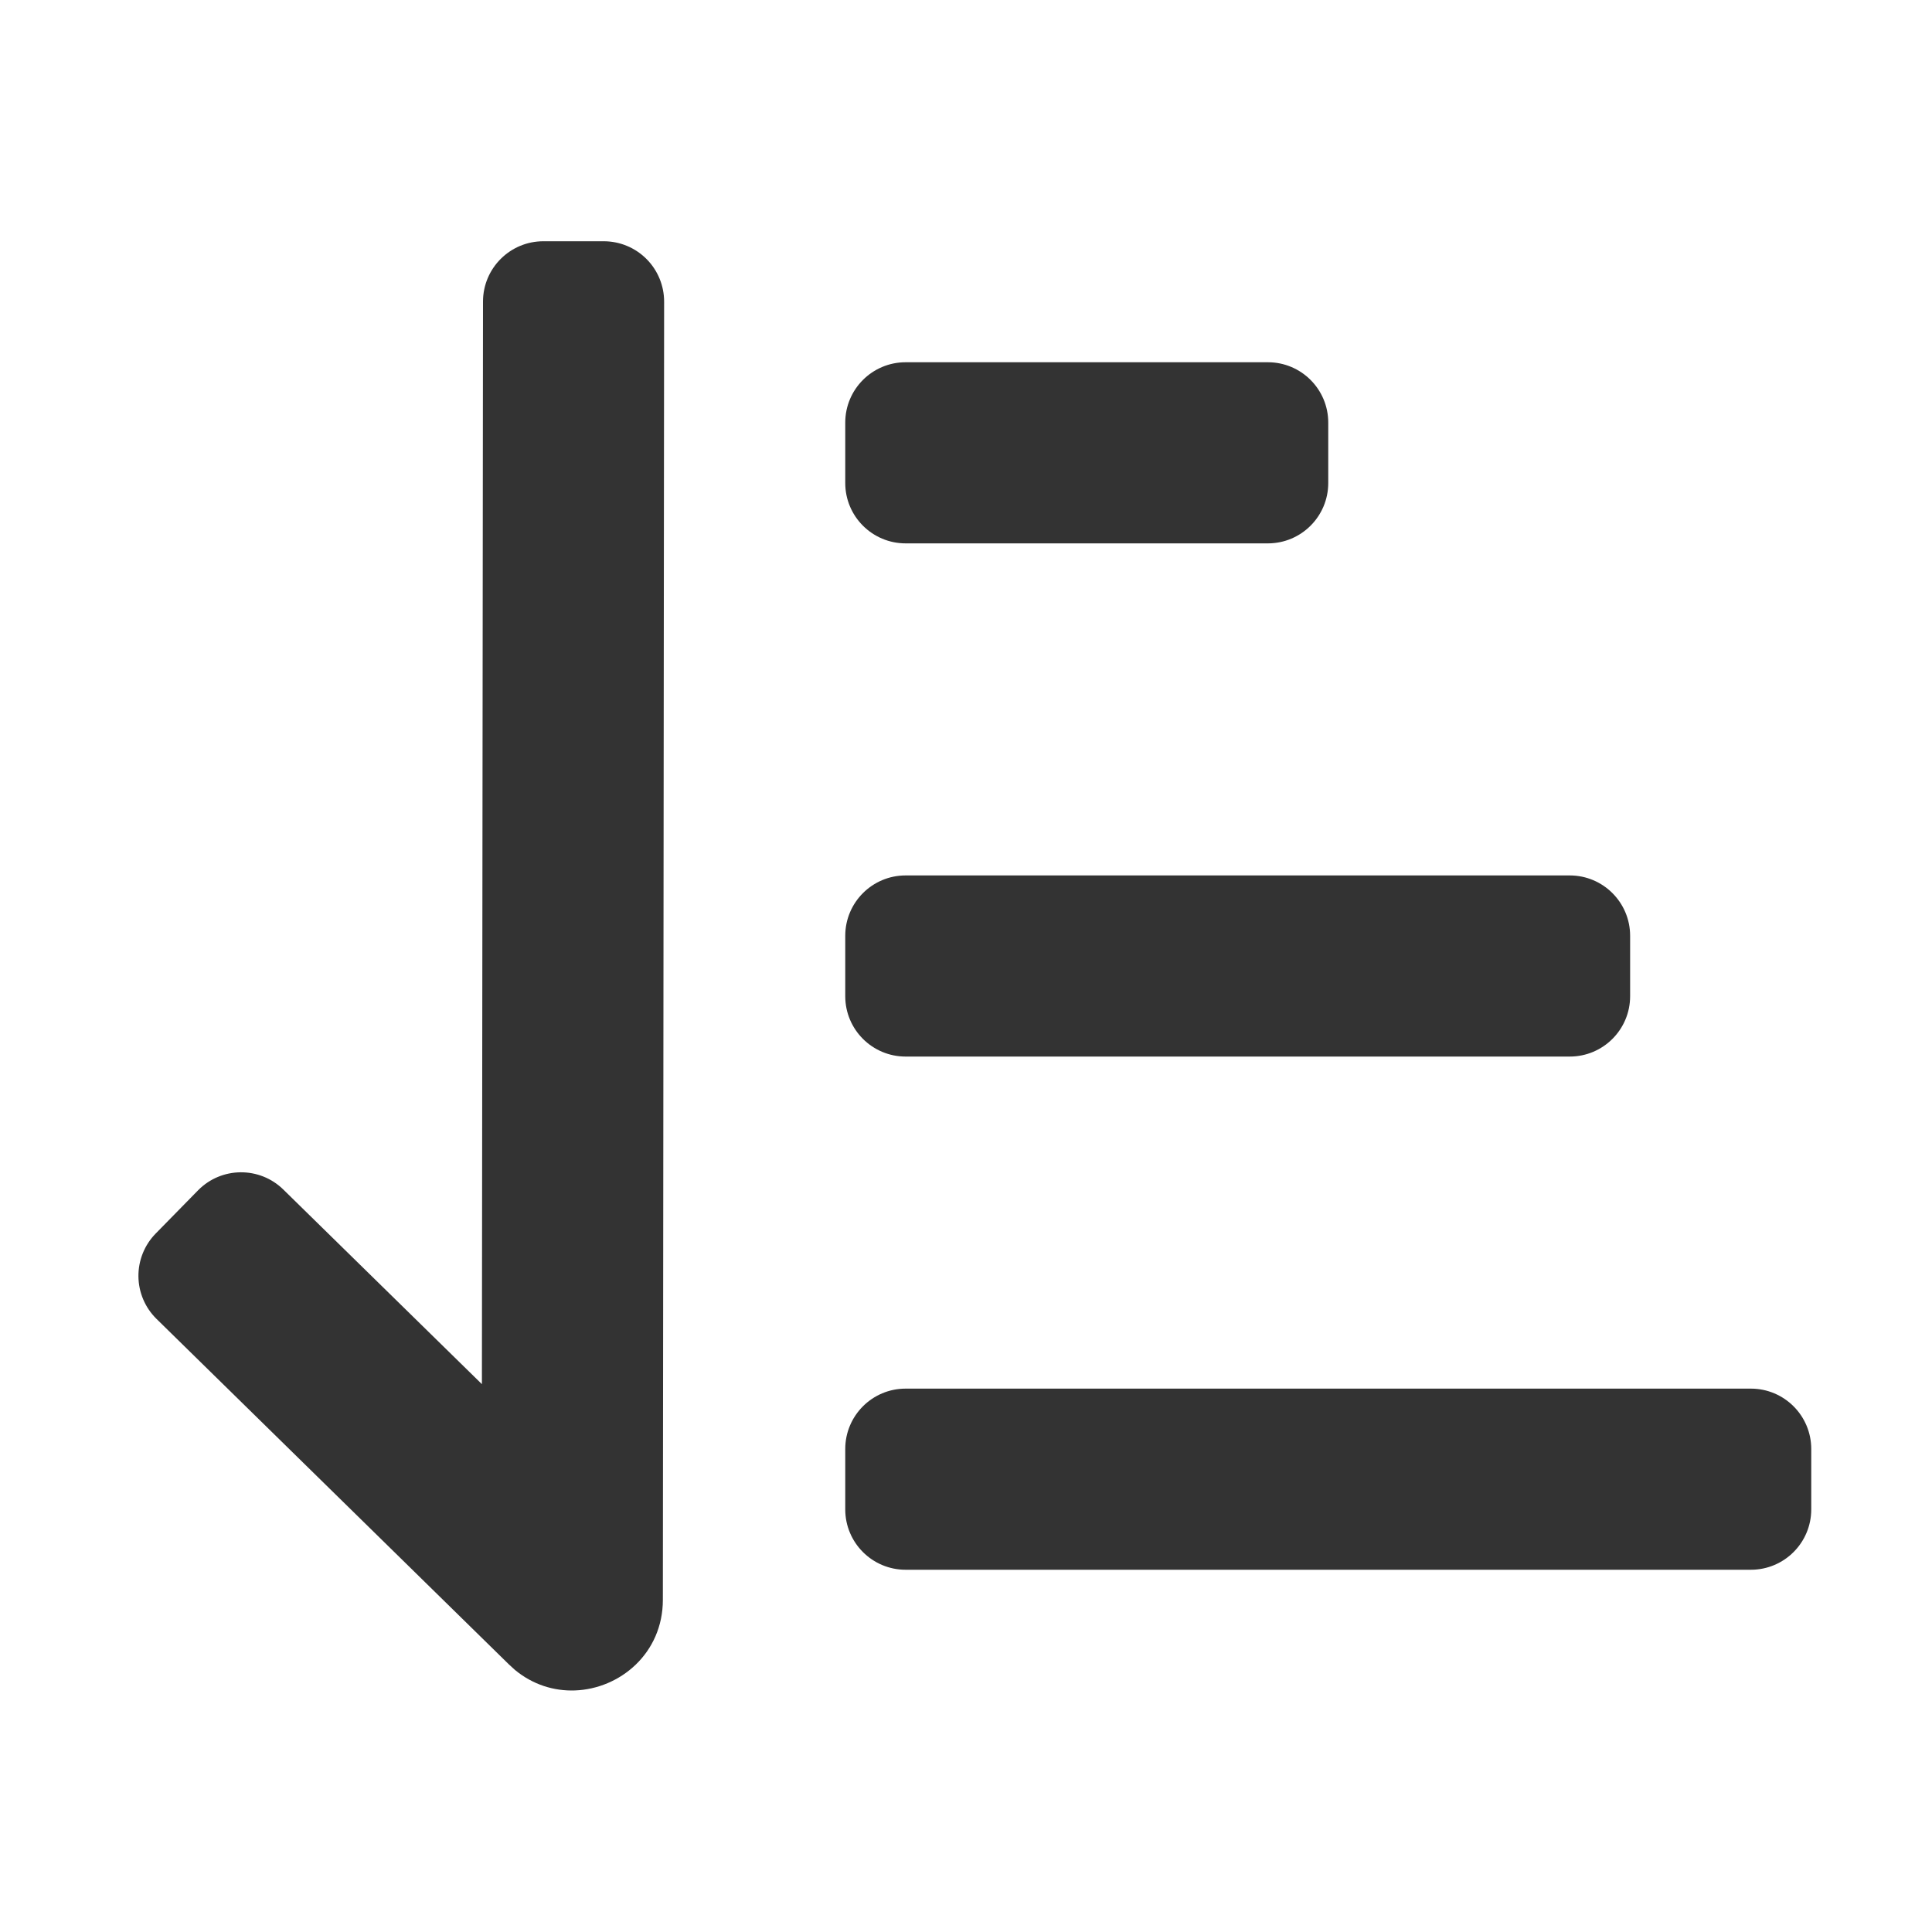
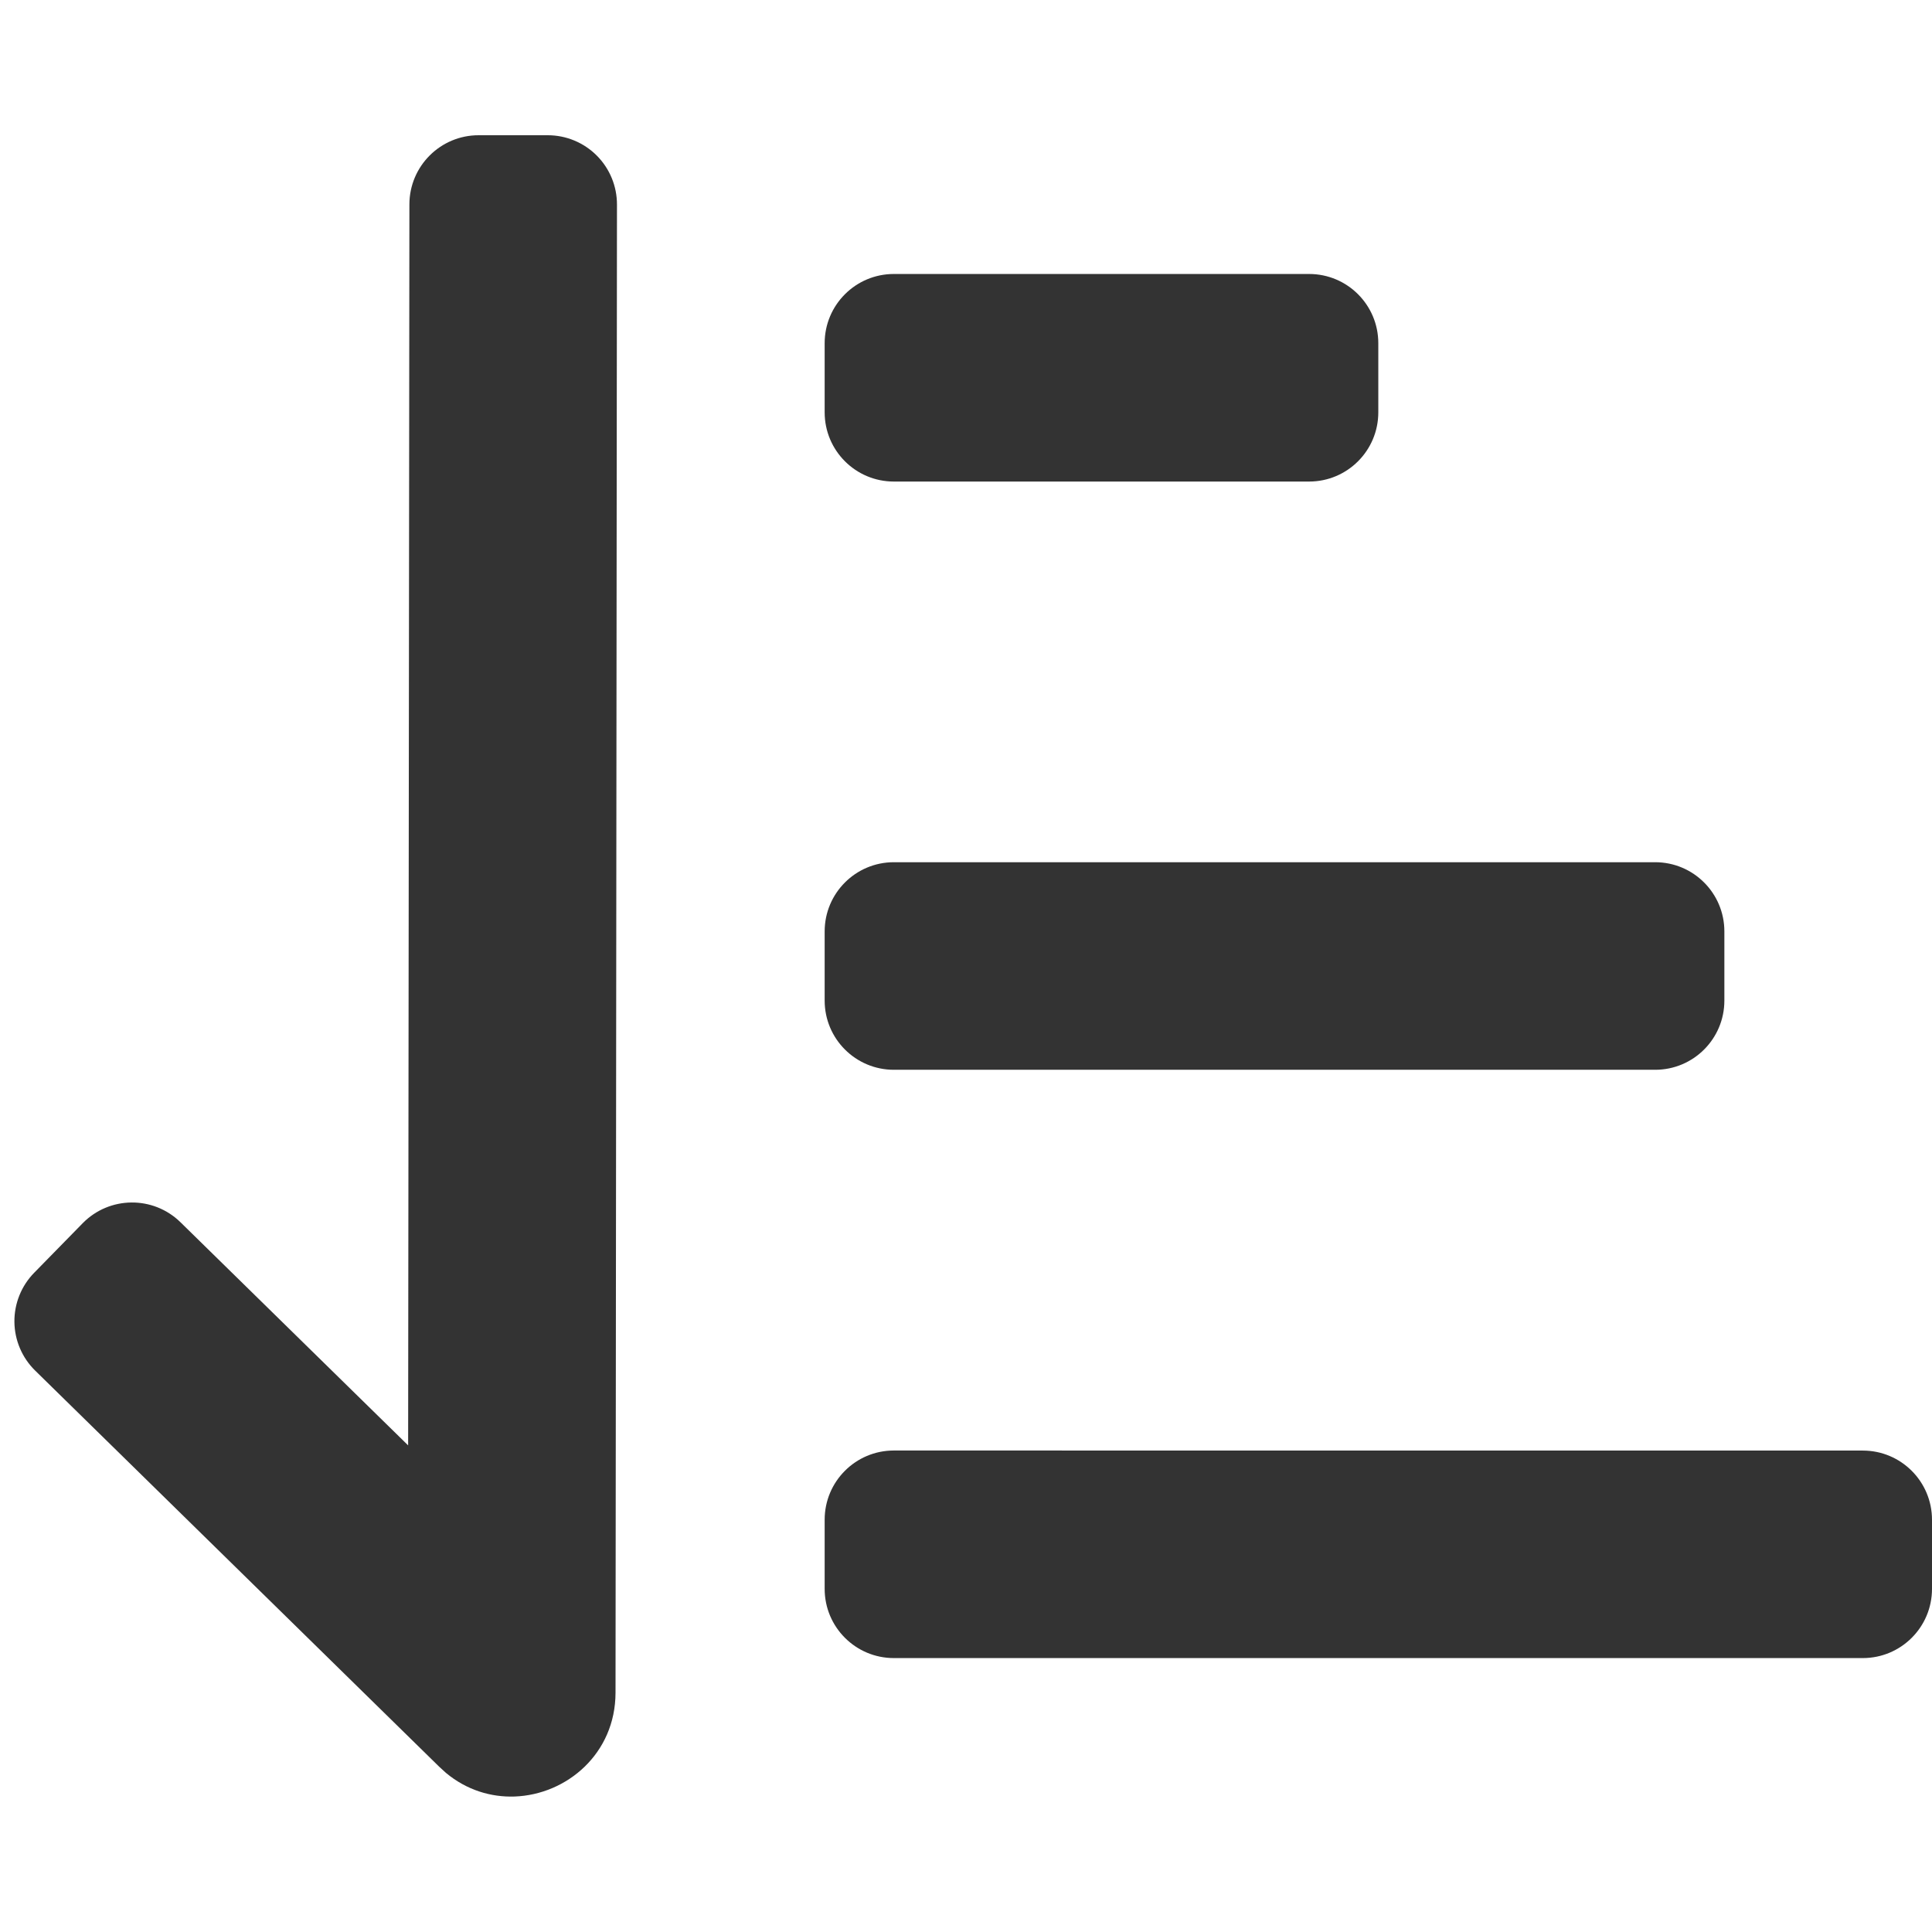
- <svg xmlns="http://www.w3.org/2000/svg" t="1793020339792" class="icon" viewBox="0 0 1024 1024" version="1.1" p-id="7073" width="200" height="200" id="svg1">
+ <svg xmlns="http://www.w3.org/2000/svg" width="32" height="32" viewBox="0 0 32 32" version="1.1" id="svg1" xml:space="preserve">
  <defs id="defs1" />
-   <path d="m 480,736 a 32,32 0 0 0 -32,32 v 32 a 32,32 0 0 0 32,32 h 448 a 32,32 0 0 0 32,-32 v -32 a 32,32 0 0 0 -32,-32 z" style="fill:#333333" id="path5" />
-   <path d="m 480,464 a 32,32 0 0 0 -32,32 v 32 a 32,32 0 0 0 32,32 h 352 a 32,32 0 0 0 32,-32 v -32 a 32,32 0 0 0 -32,-32 z" style="fill:#333333" id="path4" />
-   <path d="m 480,192 a 32,32 0 0 0 -32,32 v 32 a 32,32 0 0 0 32,32 h 192 a 32,32 0 0 0 32,-32 v -32 a 32,32 0 0 0 -32,-32 z" style="fill:#333333" id="path3" />
-   <path d="m 304.68,895.97 c -10.935,0.387 -22.18,-2.96 -31.75,-10.88 l -3.2,-2.92 -186.75,-183.1 a 32,32 0 0 1 -0.45,-45.28 l 22.4,-22.85 a 32,32 0 0 1 45.25,-0.45 l 105.24,103.14 0.58,-573.82 a 32,32 0 0 1 32.06,-31.94 h 32 a 32,32 0 0 1 31.94,32.1 l -0.67,688 c -0.022,28.204 -22.592,47.148 -46.65,48 z" style="fill:#333333" id="path2" />
+   <g id="layer1" style="display:inline" transform="translate(-672)">
+     <path d="m 686.805,24.025 a 1.146,1.146 0 0 0 -1.146,1.146 v 1.146 a 1.146,1.146 0 0 0 1.146,1.146 h 16.049 A 1.146,1.146 0 0 0 704,26.318 v -1.146 a 1.146,1.146 0 0 0 -1.146,-1.146 z" style="fill:#333333;stroke-width:0.025" id="path38" />
+     <path d="m 686.805,14.281 a 1.146,1.146 0 0 0 -1.146,1.146 v 1.146 a 1.146,1.146 0 0 0 1.146,1.146 h 12.61 a 1.146,1.146 0 0 0 1.146,-1.146 v -1.146 a 1.146,1.146 0 0 0 -1.146,-1.146 z" style="fill:#333333;stroke-width:0.025" id="path39" />
+     <path d="m 686.805,4.538 a 1.146,1.146 0 0 0 -1.146,1.146 v 1.146 a 1.146,1.146 0 0 0 1.146,1.146 h 6.878 a 1.146,1.146 0 0 0 1.146,-1.146 V 5.684 A 1.146,1.146 0 0 0 693.683,4.538 Z" style="fill:#333333;stroke-width:0.025" id="path40" />
+     <path d="m 680.525,29.756 c -0.392,0.014 -0.795,-0.106 -1.137,-0.39 l -0.115,-0.105 -6.69,-6.559 a 1.146,1.146 0 0 1 -0.016,-1.622 l 0.802,-0.819 a 1.146,1.146 0 0 1 1.621,-0.016 l 3.77,3.695 0.021,-20.556 a 1.146,1.146 0 0 1 1.148,-1.144 h 1.146 a 1.146,1.146 0 0 1 1.144,1.15 l -0.024,24.646 c -7.9e-4,1.01 -0.809,1.689 -1.671,1.72 z" style="fill:#333333;stroke-width:0.025" id="path41" />
+   </g>
</svg>
